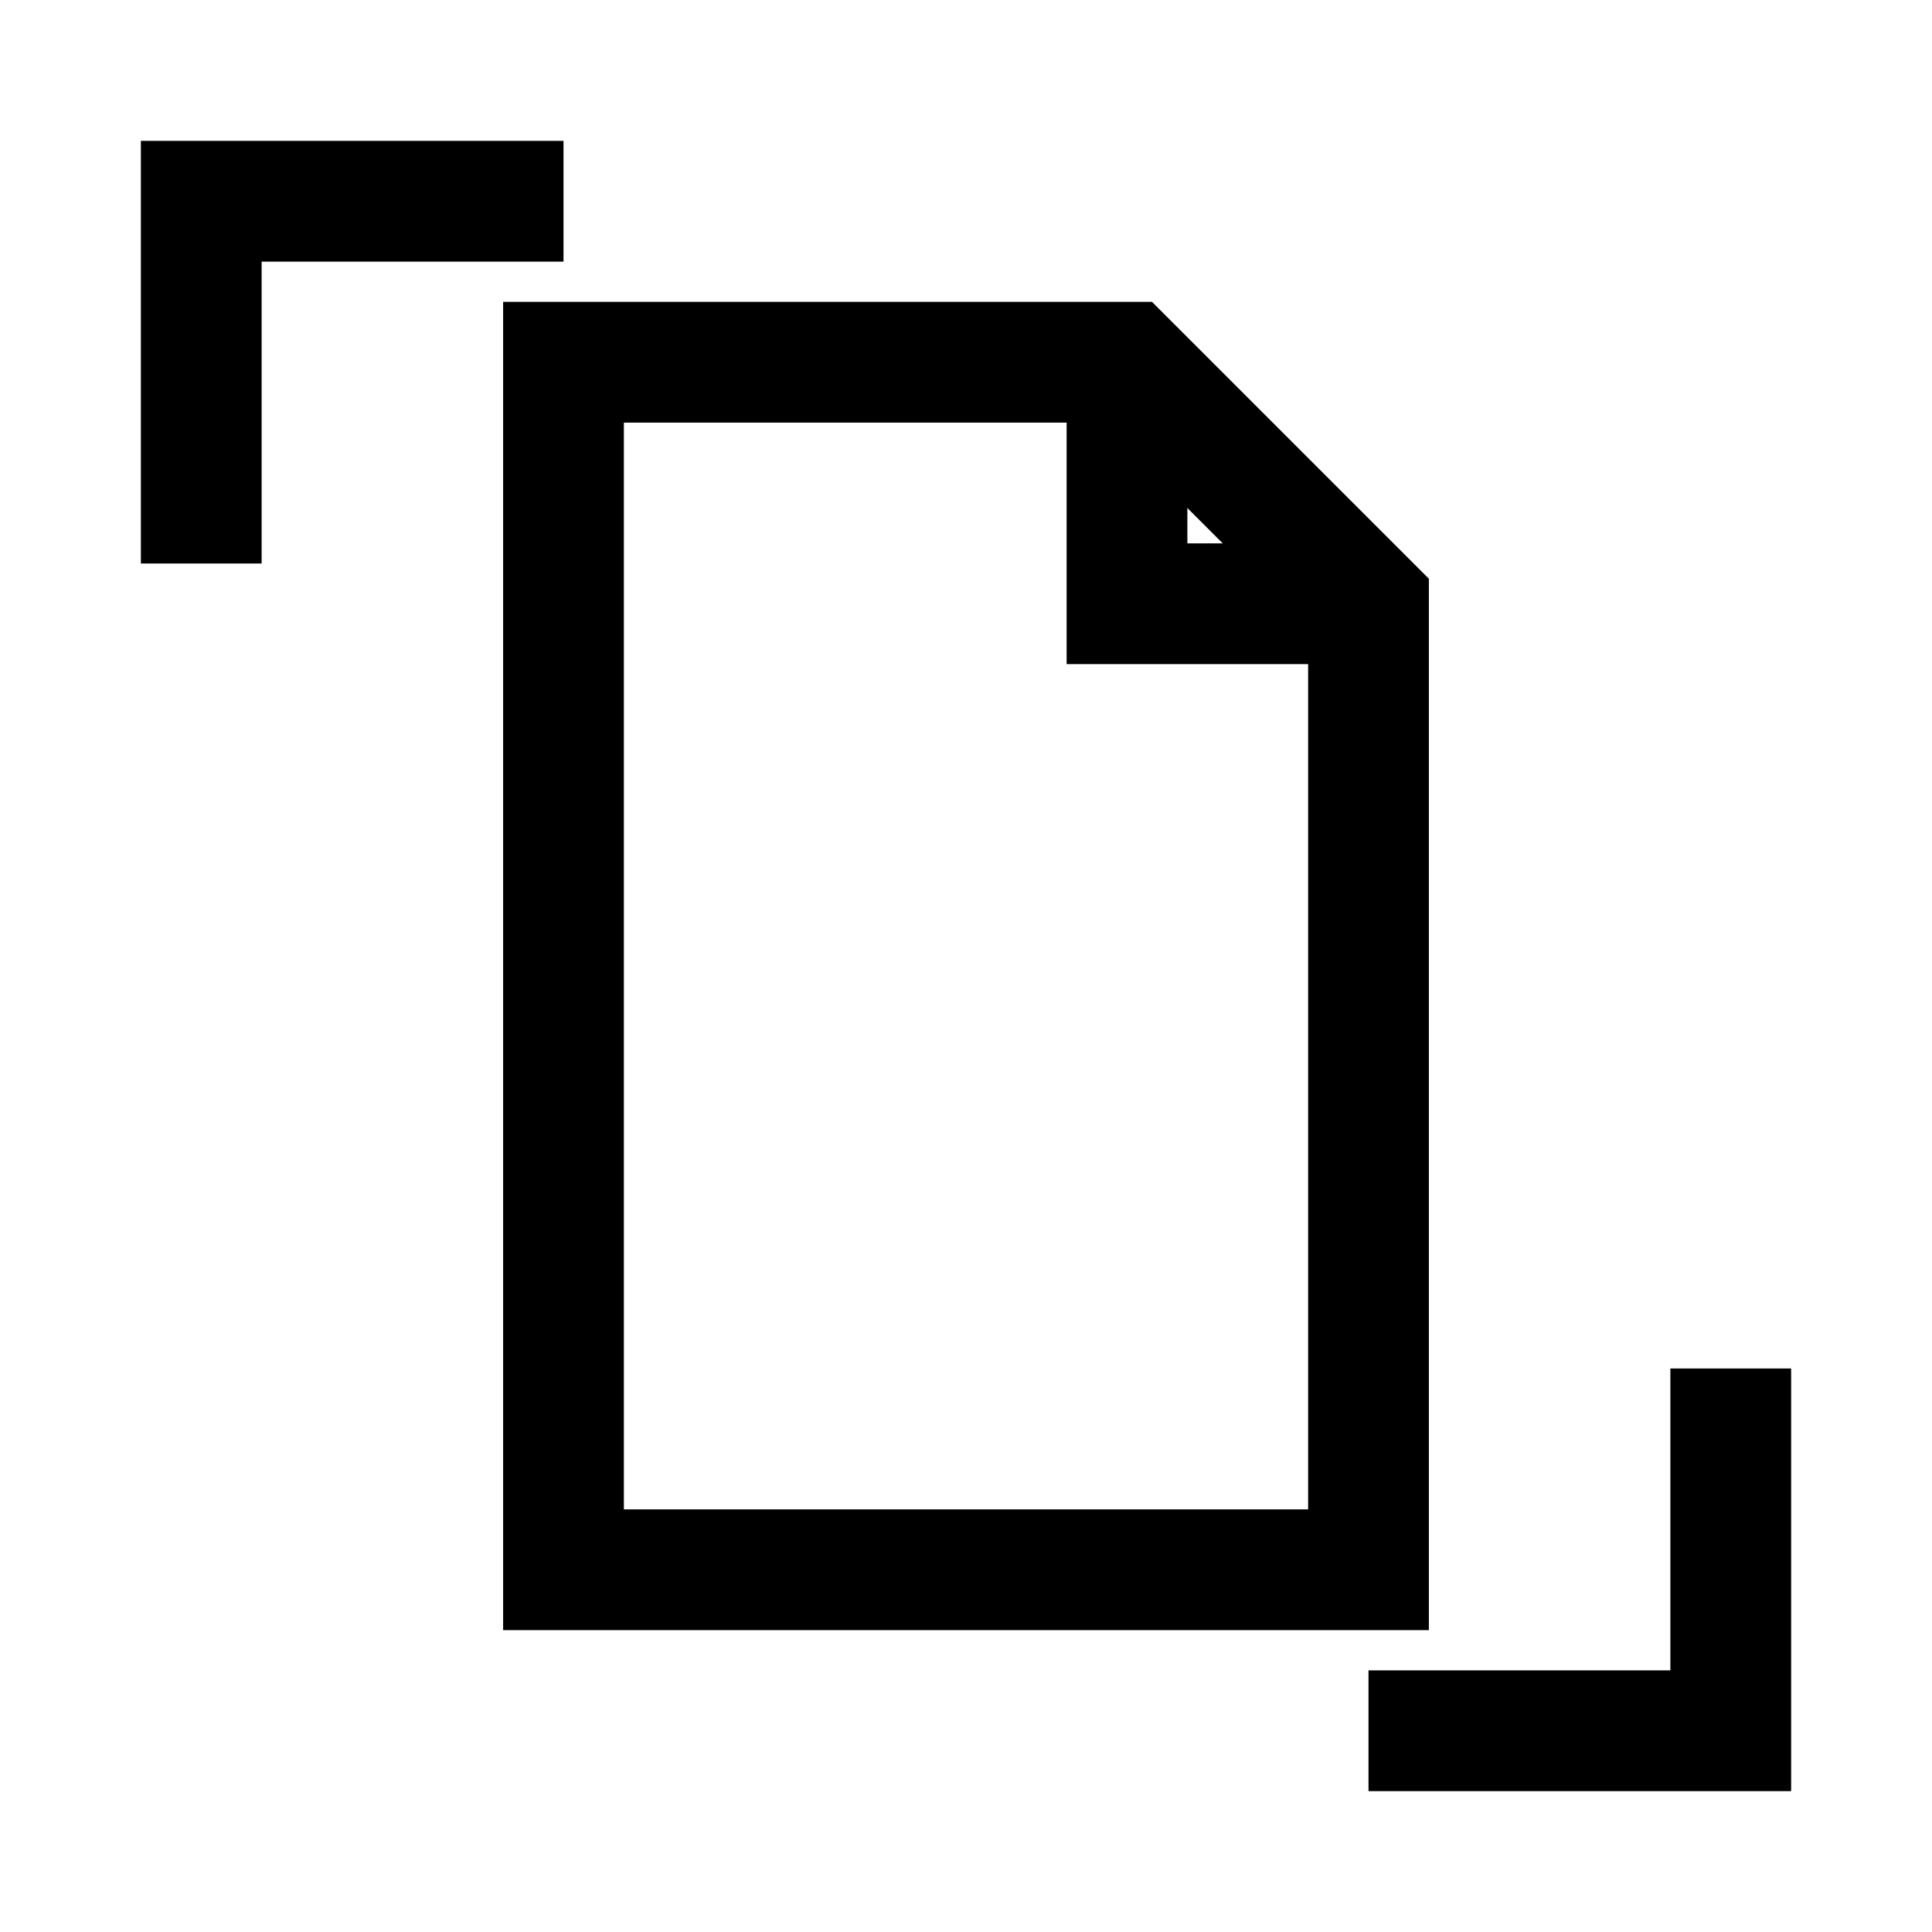
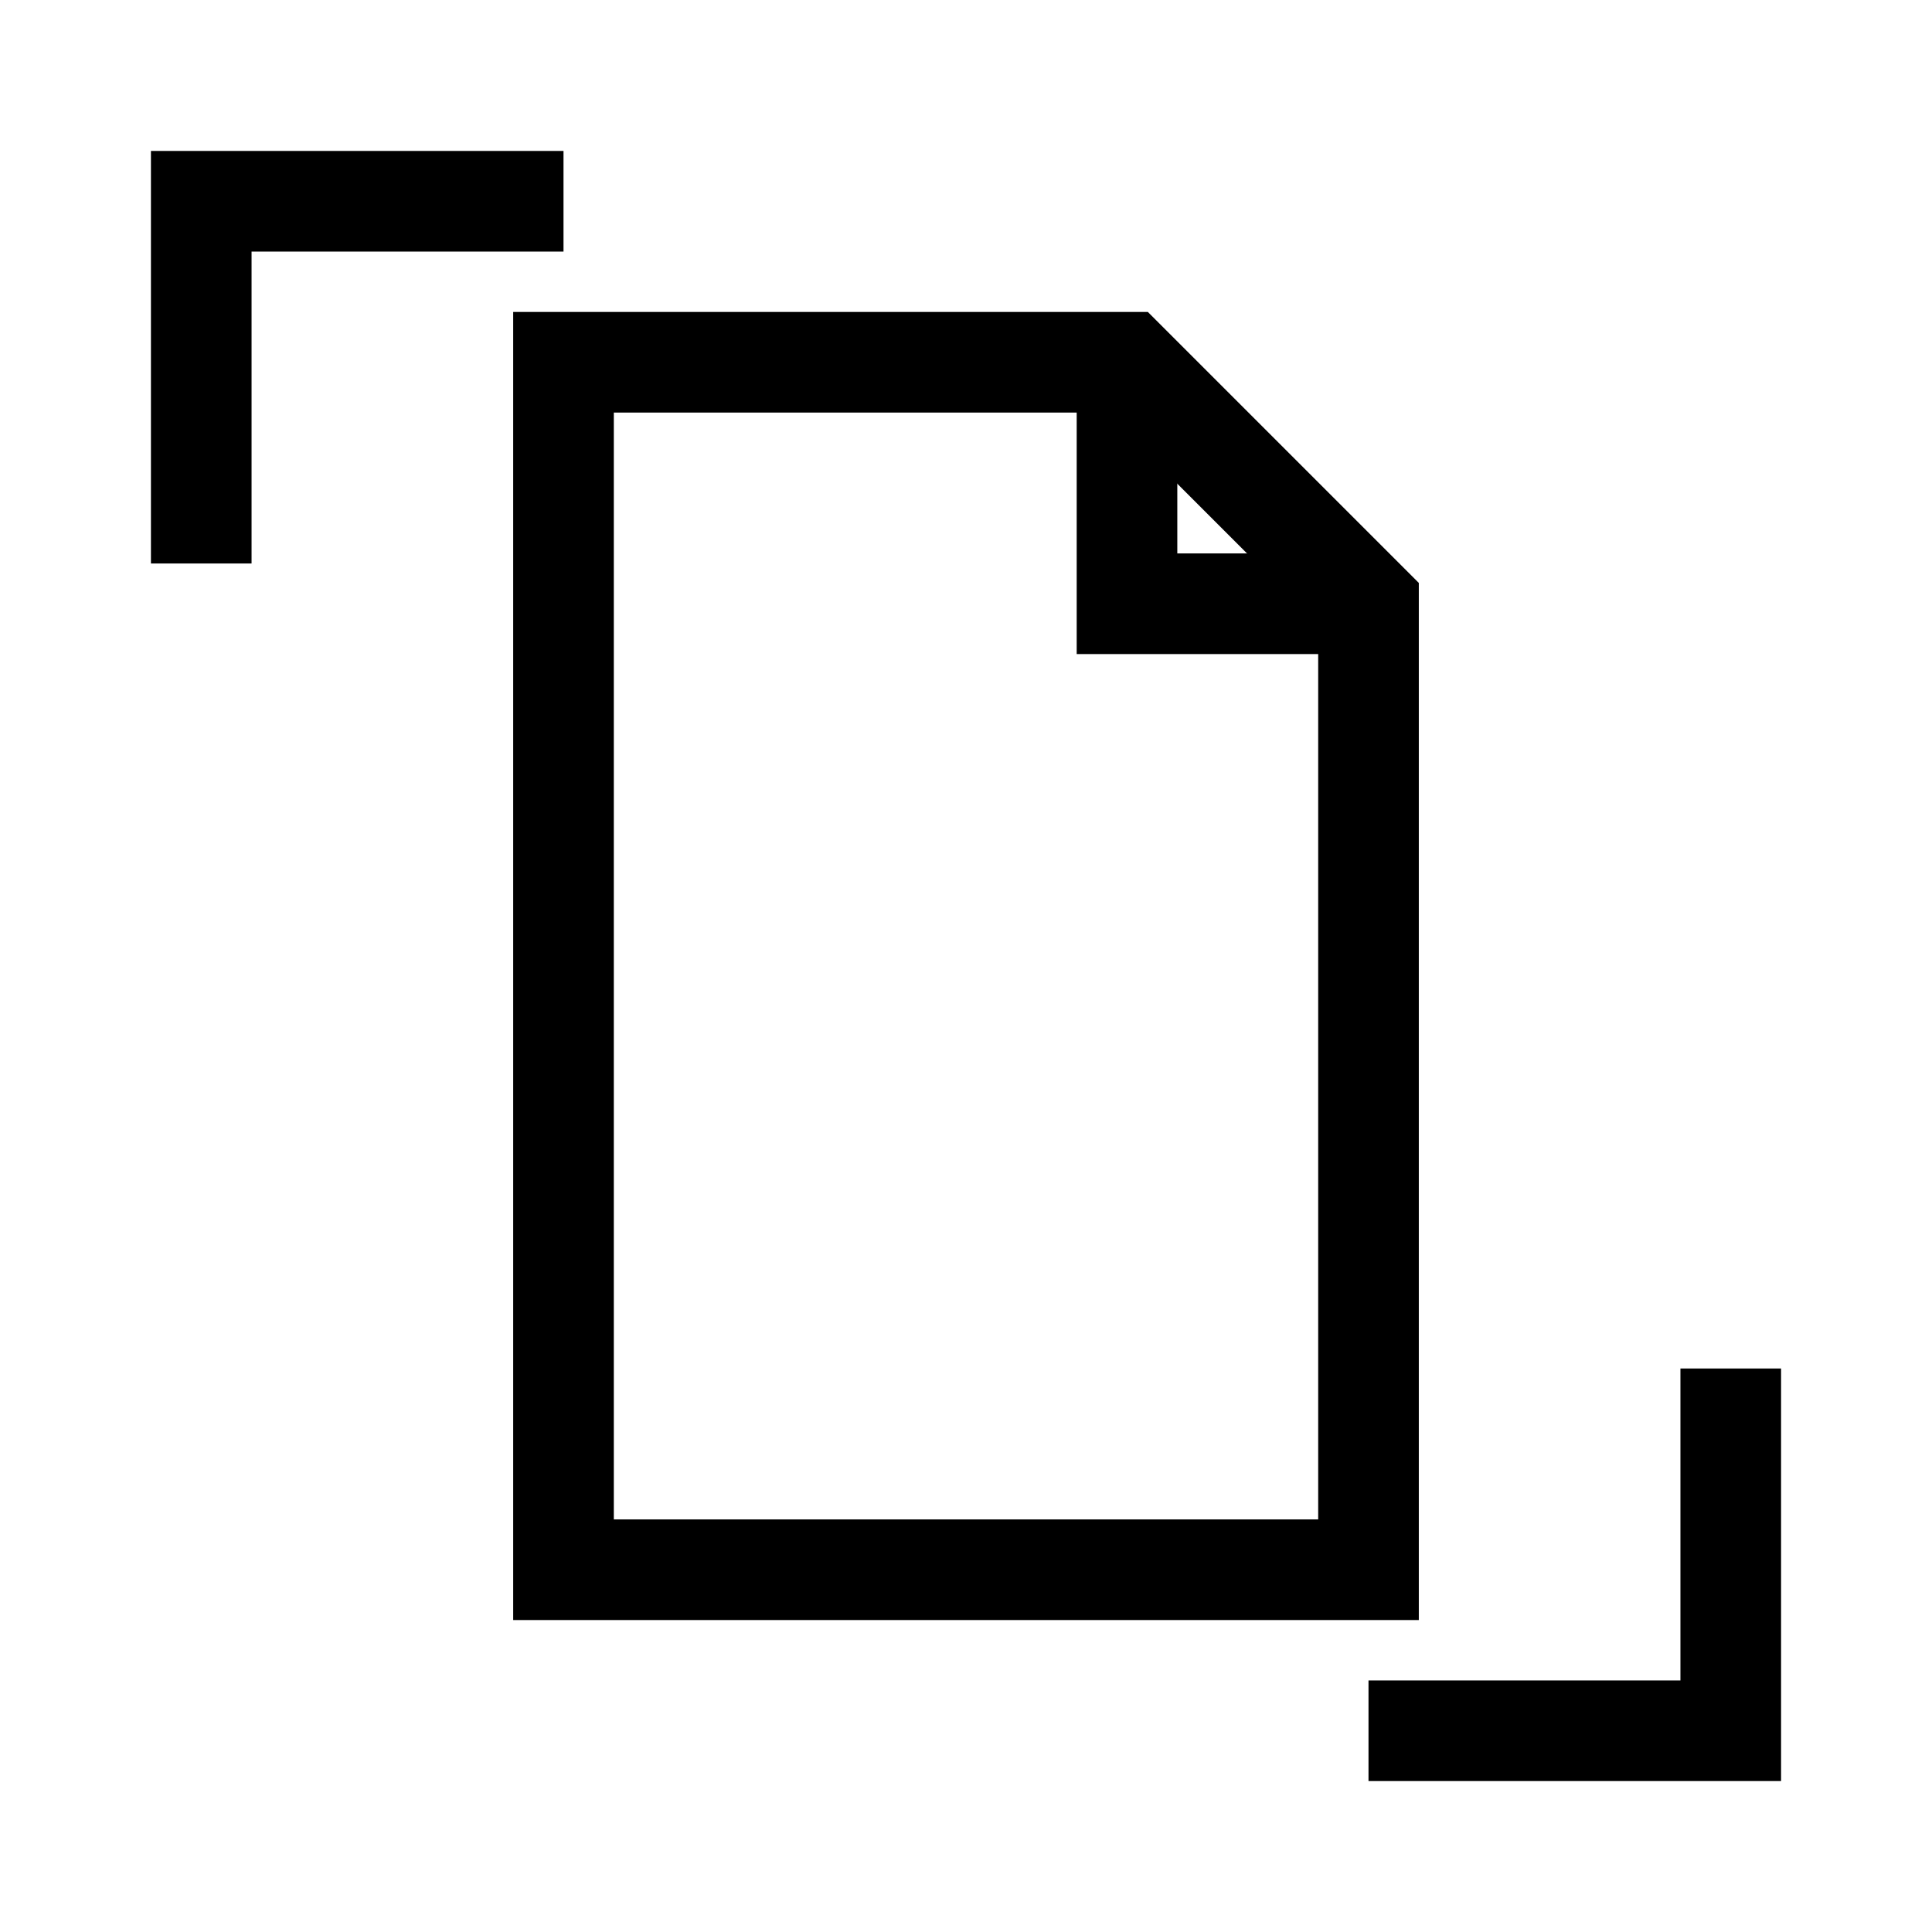
- <svg xmlns="http://www.w3.org/2000/svg" viewBox="0 0 24 24" fill="none" stroke="currentColor" stroke-width="1.5" stroke-linecap="butt" stroke-linejoin="miter">
+ <svg xmlns="http://www.w3.org/2000/svg" viewBox="0 0 24 24" fill="none" stroke="currentColor" stroke-width="1.25" stroke-linecap="butt" stroke-linejoin="miter">
  <path d="M7 4.5H14L17 7.5V19.5H7Z" />
  <path d="M14 4.5V7.5H17" />
  <path d="M2.5 7V2.5H7" />
  <path d="M21.5 17V21.5H17" />
</svg>
